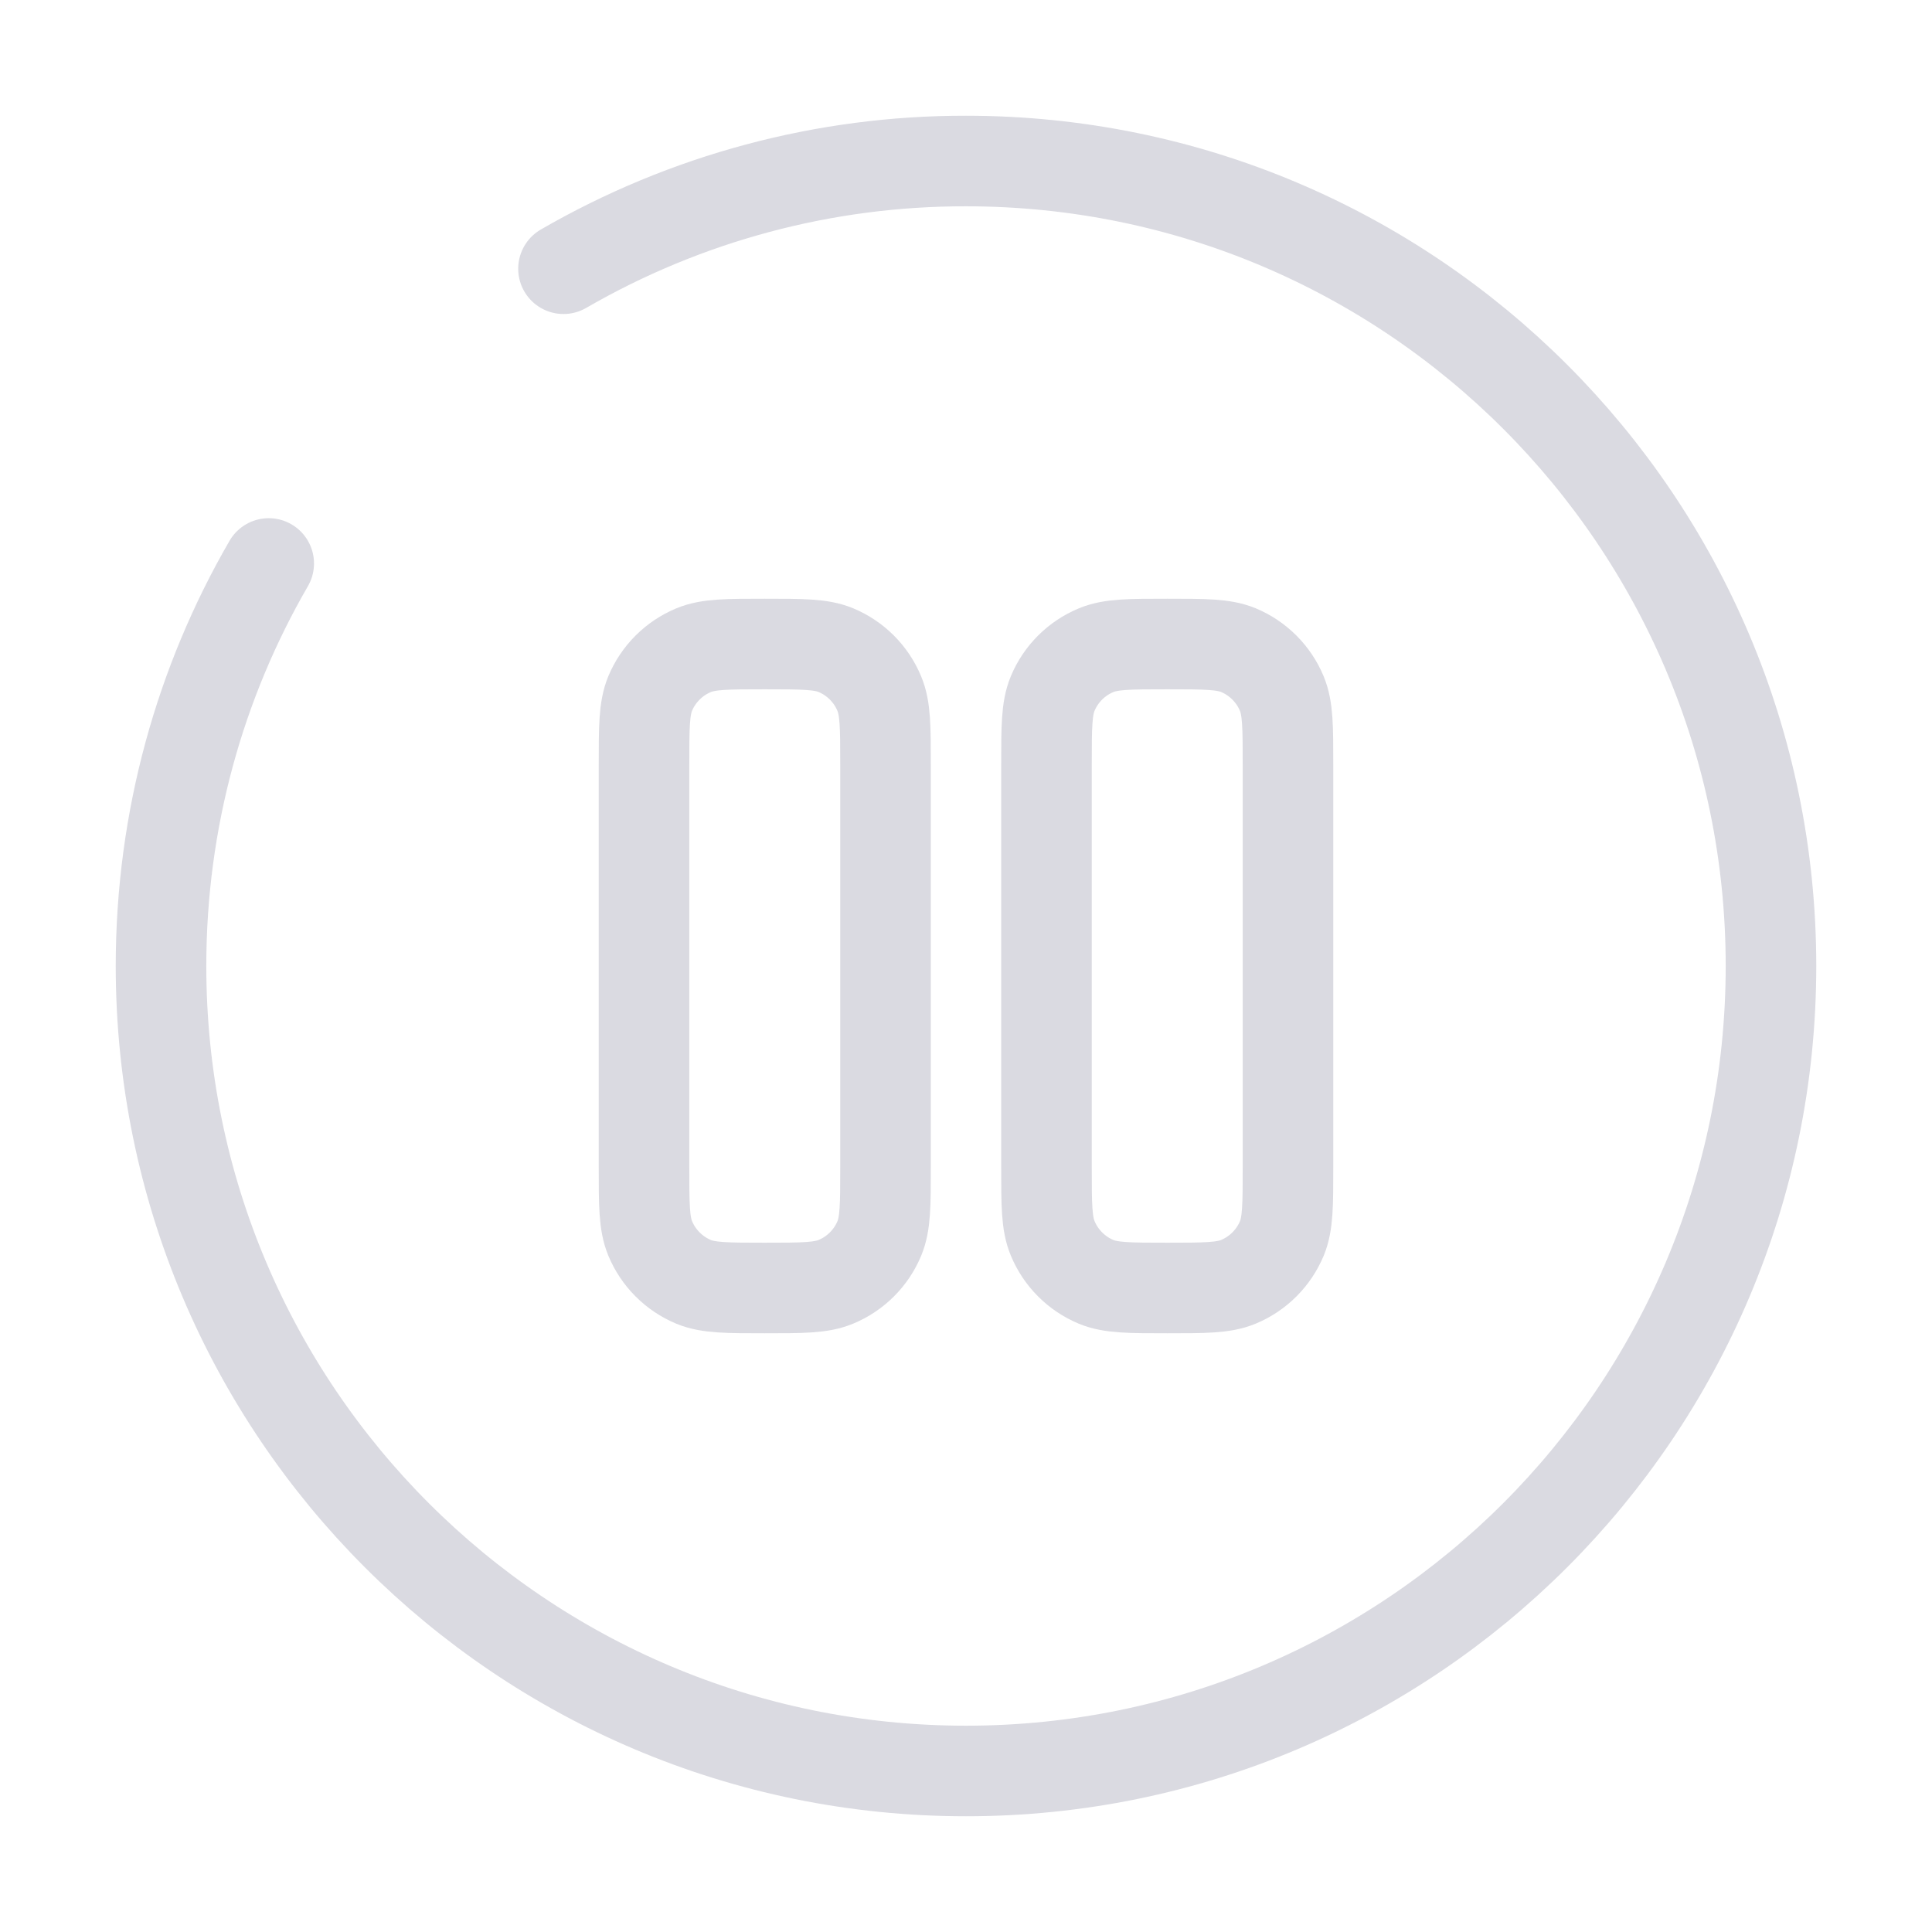
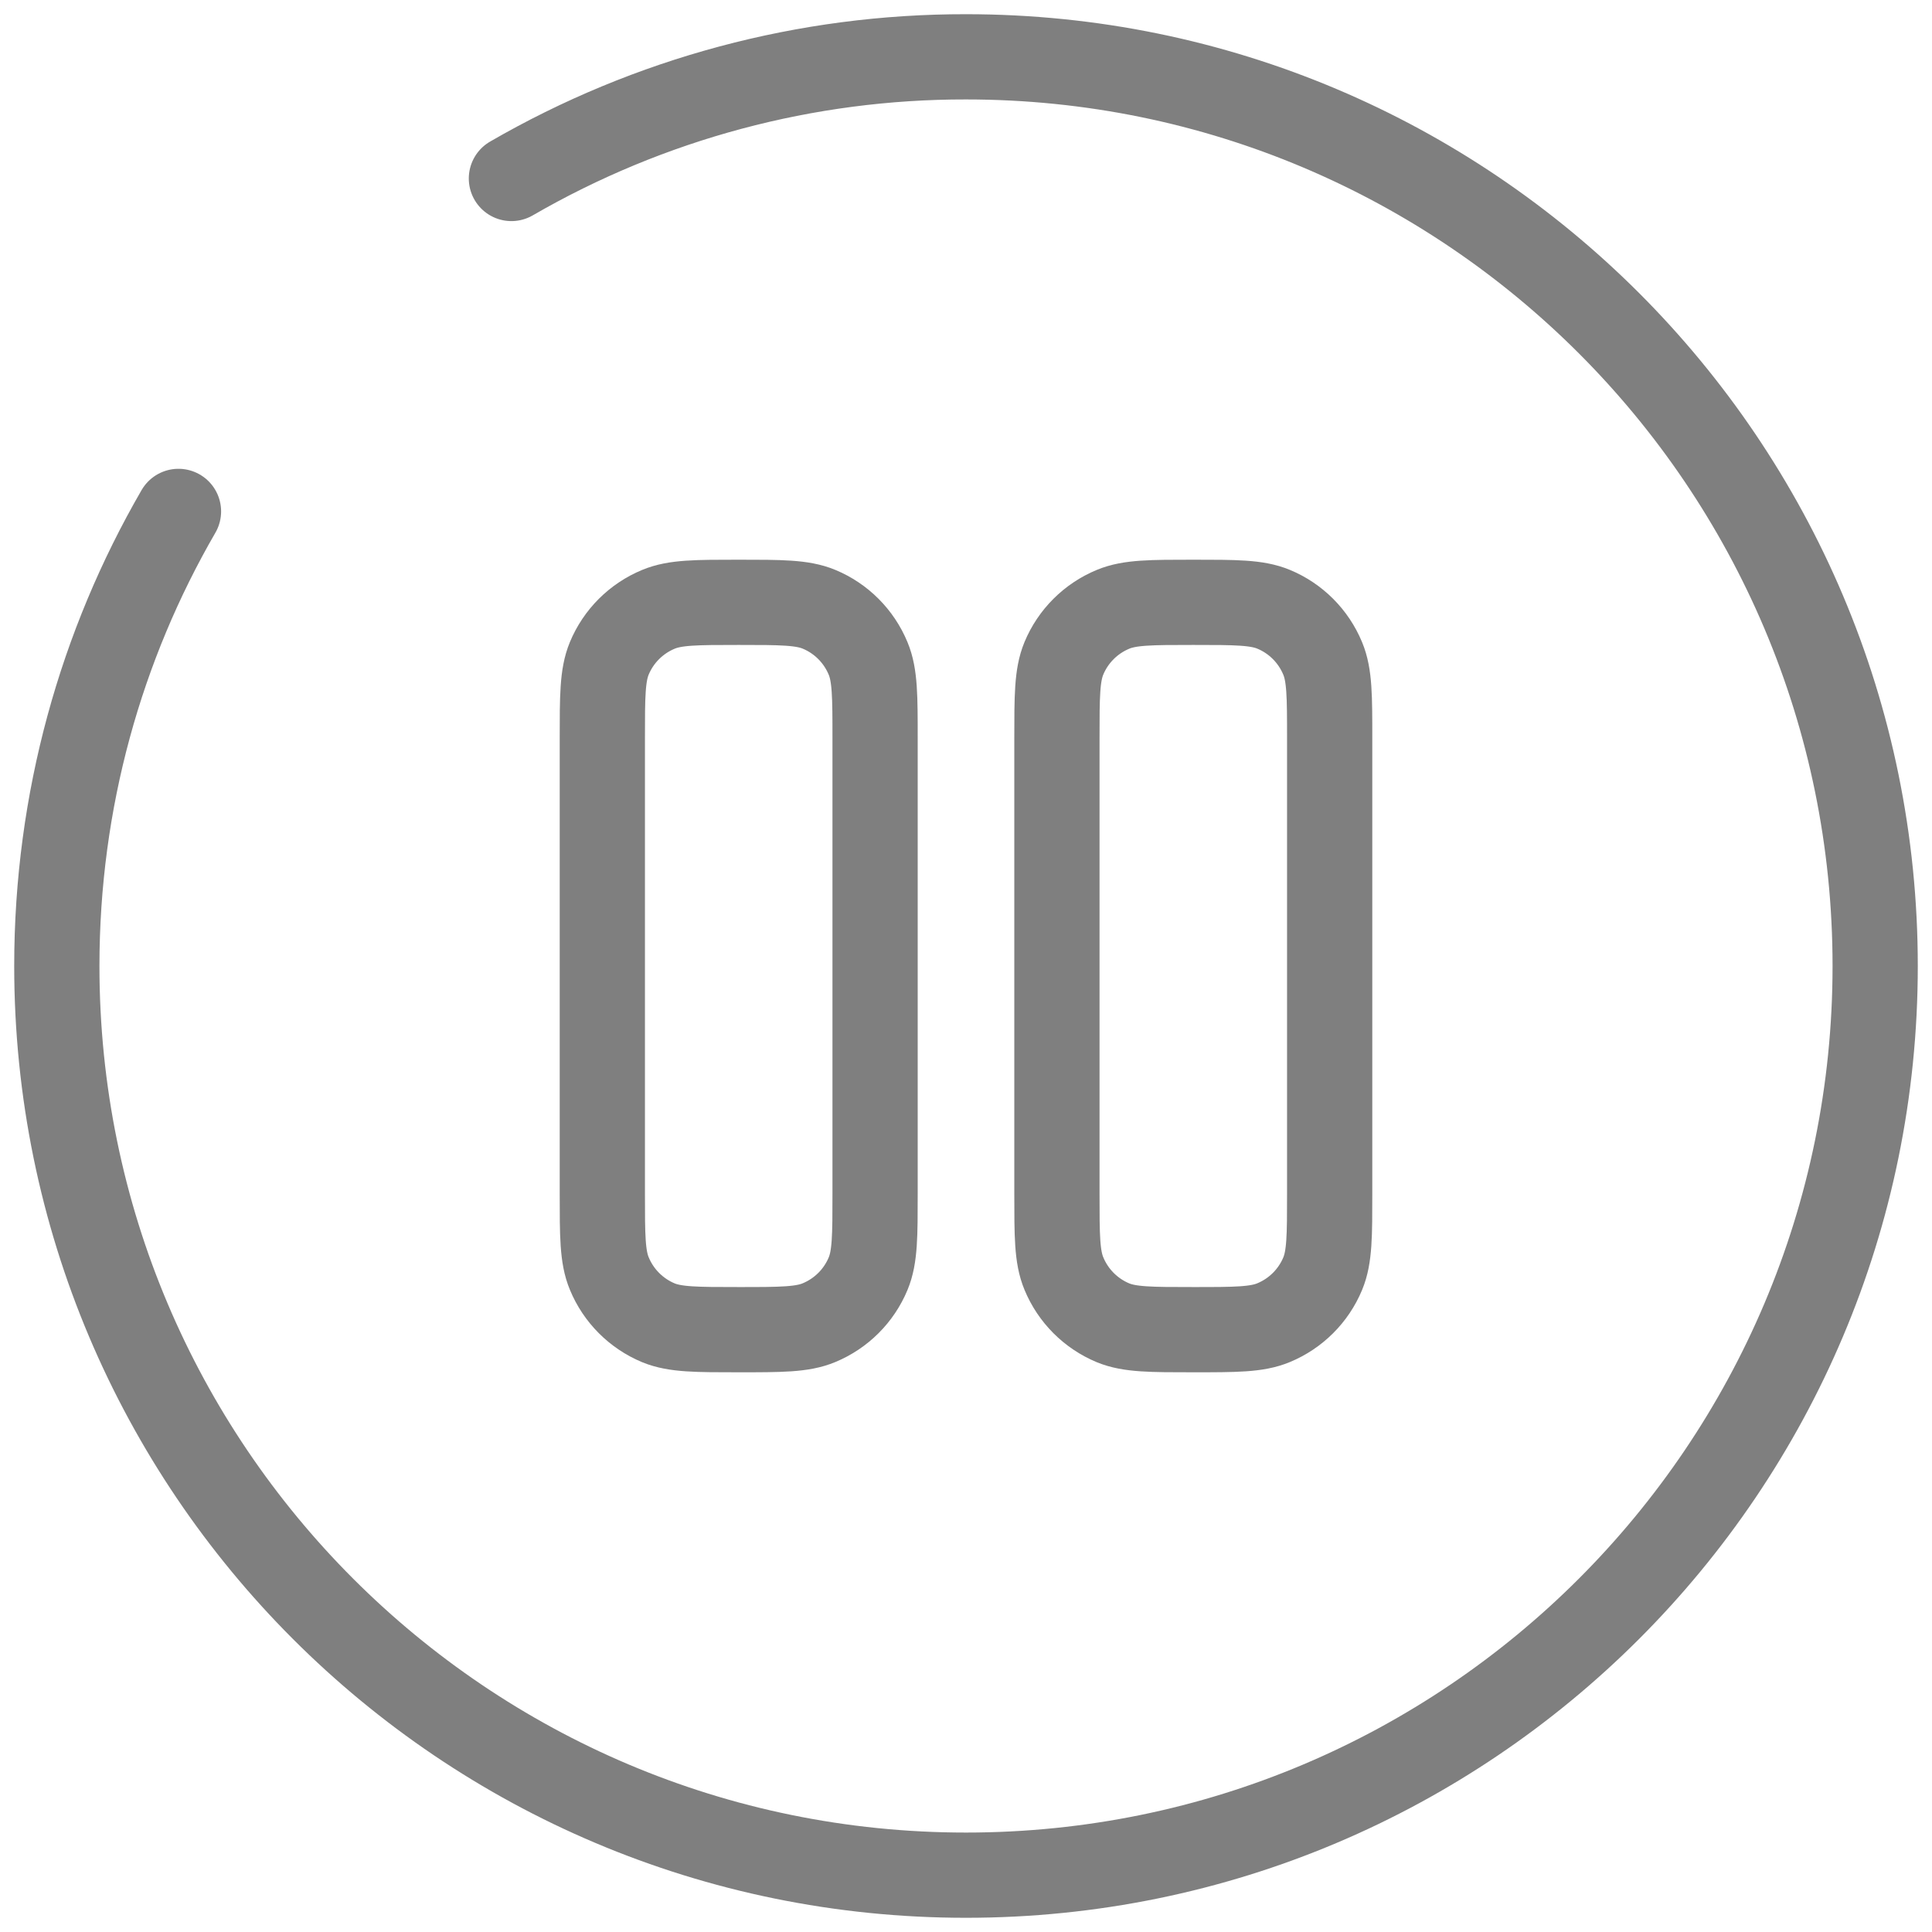
- <svg xmlns="http://www.w3.org/2000/svg" width="32" height="32" viewBox="0 0 32 32" fill="none">
-   <path d="M10.667 12.667C10.667 12.045 10.667 11.735 10.768 11.489C10.904 11.163 11.163 10.904 11.489 10.769C11.735 10.667 12.045 10.667 12.667 10.667C13.288 10.667 13.599 10.667 13.844 10.768C14.17 10.904 14.429 11.163 14.564 11.489C14.667 11.735 14.667 12.045 14.667 12.667V19.333C14.667 19.955 14.667 20.265 14.565 20.511C14.43 20.837 14.17 21.096 13.844 21.231C13.599 21.333 13.288 21.333 12.667 21.333C12.045 21.333 11.735 21.333 11.489 21.232C11.163 21.096 10.904 20.837 10.769 20.511C10.667 20.265 10.667 19.955 10.667 19.333V12.667ZM17.333 12.667C17.333 12.045 17.333 11.735 17.435 11.489C17.57 11.163 17.83 10.904 18.156 10.769C18.401 10.667 18.712 10.667 19.333 10.667C19.955 10.667 20.265 10.667 20.511 10.768C20.837 10.904 21.096 11.163 21.231 11.489C21.333 11.735 21.333 12.045 21.333 12.667V19.333C21.333 19.955 21.333 20.265 21.232 20.511C21.096 20.837 20.837 21.096 20.511 21.231C20.265 21.333 19.955 21.333 19.333 21.333C18.712 21.333 18.401 21.333 18.156 21.232C17.83 21.096 17.571 20.837 17.436 20.511C17.333 20.265 17.333 19.955 17.333 19.333V12.667Z" stroke="#DADAE1" stroke-width="1.5" />
-   <path d="M9.333 4.451C11.359 3.279 13.659 2.663 16 2.667C23.364 2.667 29.333 8.636 29.333 16C29.333 23.364 23.364 29.333 16 29.333C8.636 29.333 2.667 23.364 2.667 16C2.667 13.572 3.316 11.293 4.451 9.333" stroke="#DADAE1" stroke-width="1.5" stroke-linecap="round" />
+ <svg xmlns="http://www.w3.org/2000/svg" width="34" height="34" viewBox="0 0 34 34" fill="none">
+   <path d="M10.6 13C10.6 12.255 10.6 11.882 10.722 11.587C10.884 11.196 11.196 10.885 11.587 10.723C11.882 10.6 12.254 10.6 13 10.6C13.746 10.6 14.118 10.6 14.413 10.722C14.804 10.884 15.115 11.196 15.277 11.587C15.4 11.882 15.4 12.255 15.4 13V21C15.4 21.746 15.4 22.119 15.278 22.413C15.116 22.804 14.804 23.115 14.413 23.277C14.118 23.4 13.746 23.4 13 23.4C12.254 23.4 11.882 23.4 11.587 23.279C11.196 23.116 10.885 22.805 10.723 22.413C10.6 22.119 10.6 21.746 10.6 21V13ZM18.6 13C18.6 12.255 18.6 11.882 18.722 11.587C18.884 11.196 19.196 10.885 19.587 10.723C19.882 10.6 20.254 10.6 21 10.6C21.746 10.6 22.118 10.6 22.413 10.722C22.804 10.884 23.115 11.196 23.277 11.587C23.4 11.882 23.4 12.255 23.4 13V21C23.4 21.746 23.4 22.119 23.278 22.413C23.116 22.804 22.804 23.115 22.413 23.277C22.118 23.4 21.746 23.4 21 23.4C20.254 23.4 19.882 23.4 19.587 23.279C19.196 23.116 18.885 22.805 18.723 22.413C18.6 22.119 18.6 21.746 18.6 21V13Z" stroke="#7F7F7F" stroke-width="1.5" />
+   <path d="M9 3.141C11.431 1.734 14.191 0.996 17 1C25.837 1 33 8.163 33 17C33 25.837 25.837 33 17 33C8.163 33 1 25.837 1 17C1 14.086 1.779 11.352 3.141 9" stroke="#7F7F7F" stroke-width="1.5" stroke-linecap="round" />
</svg>
